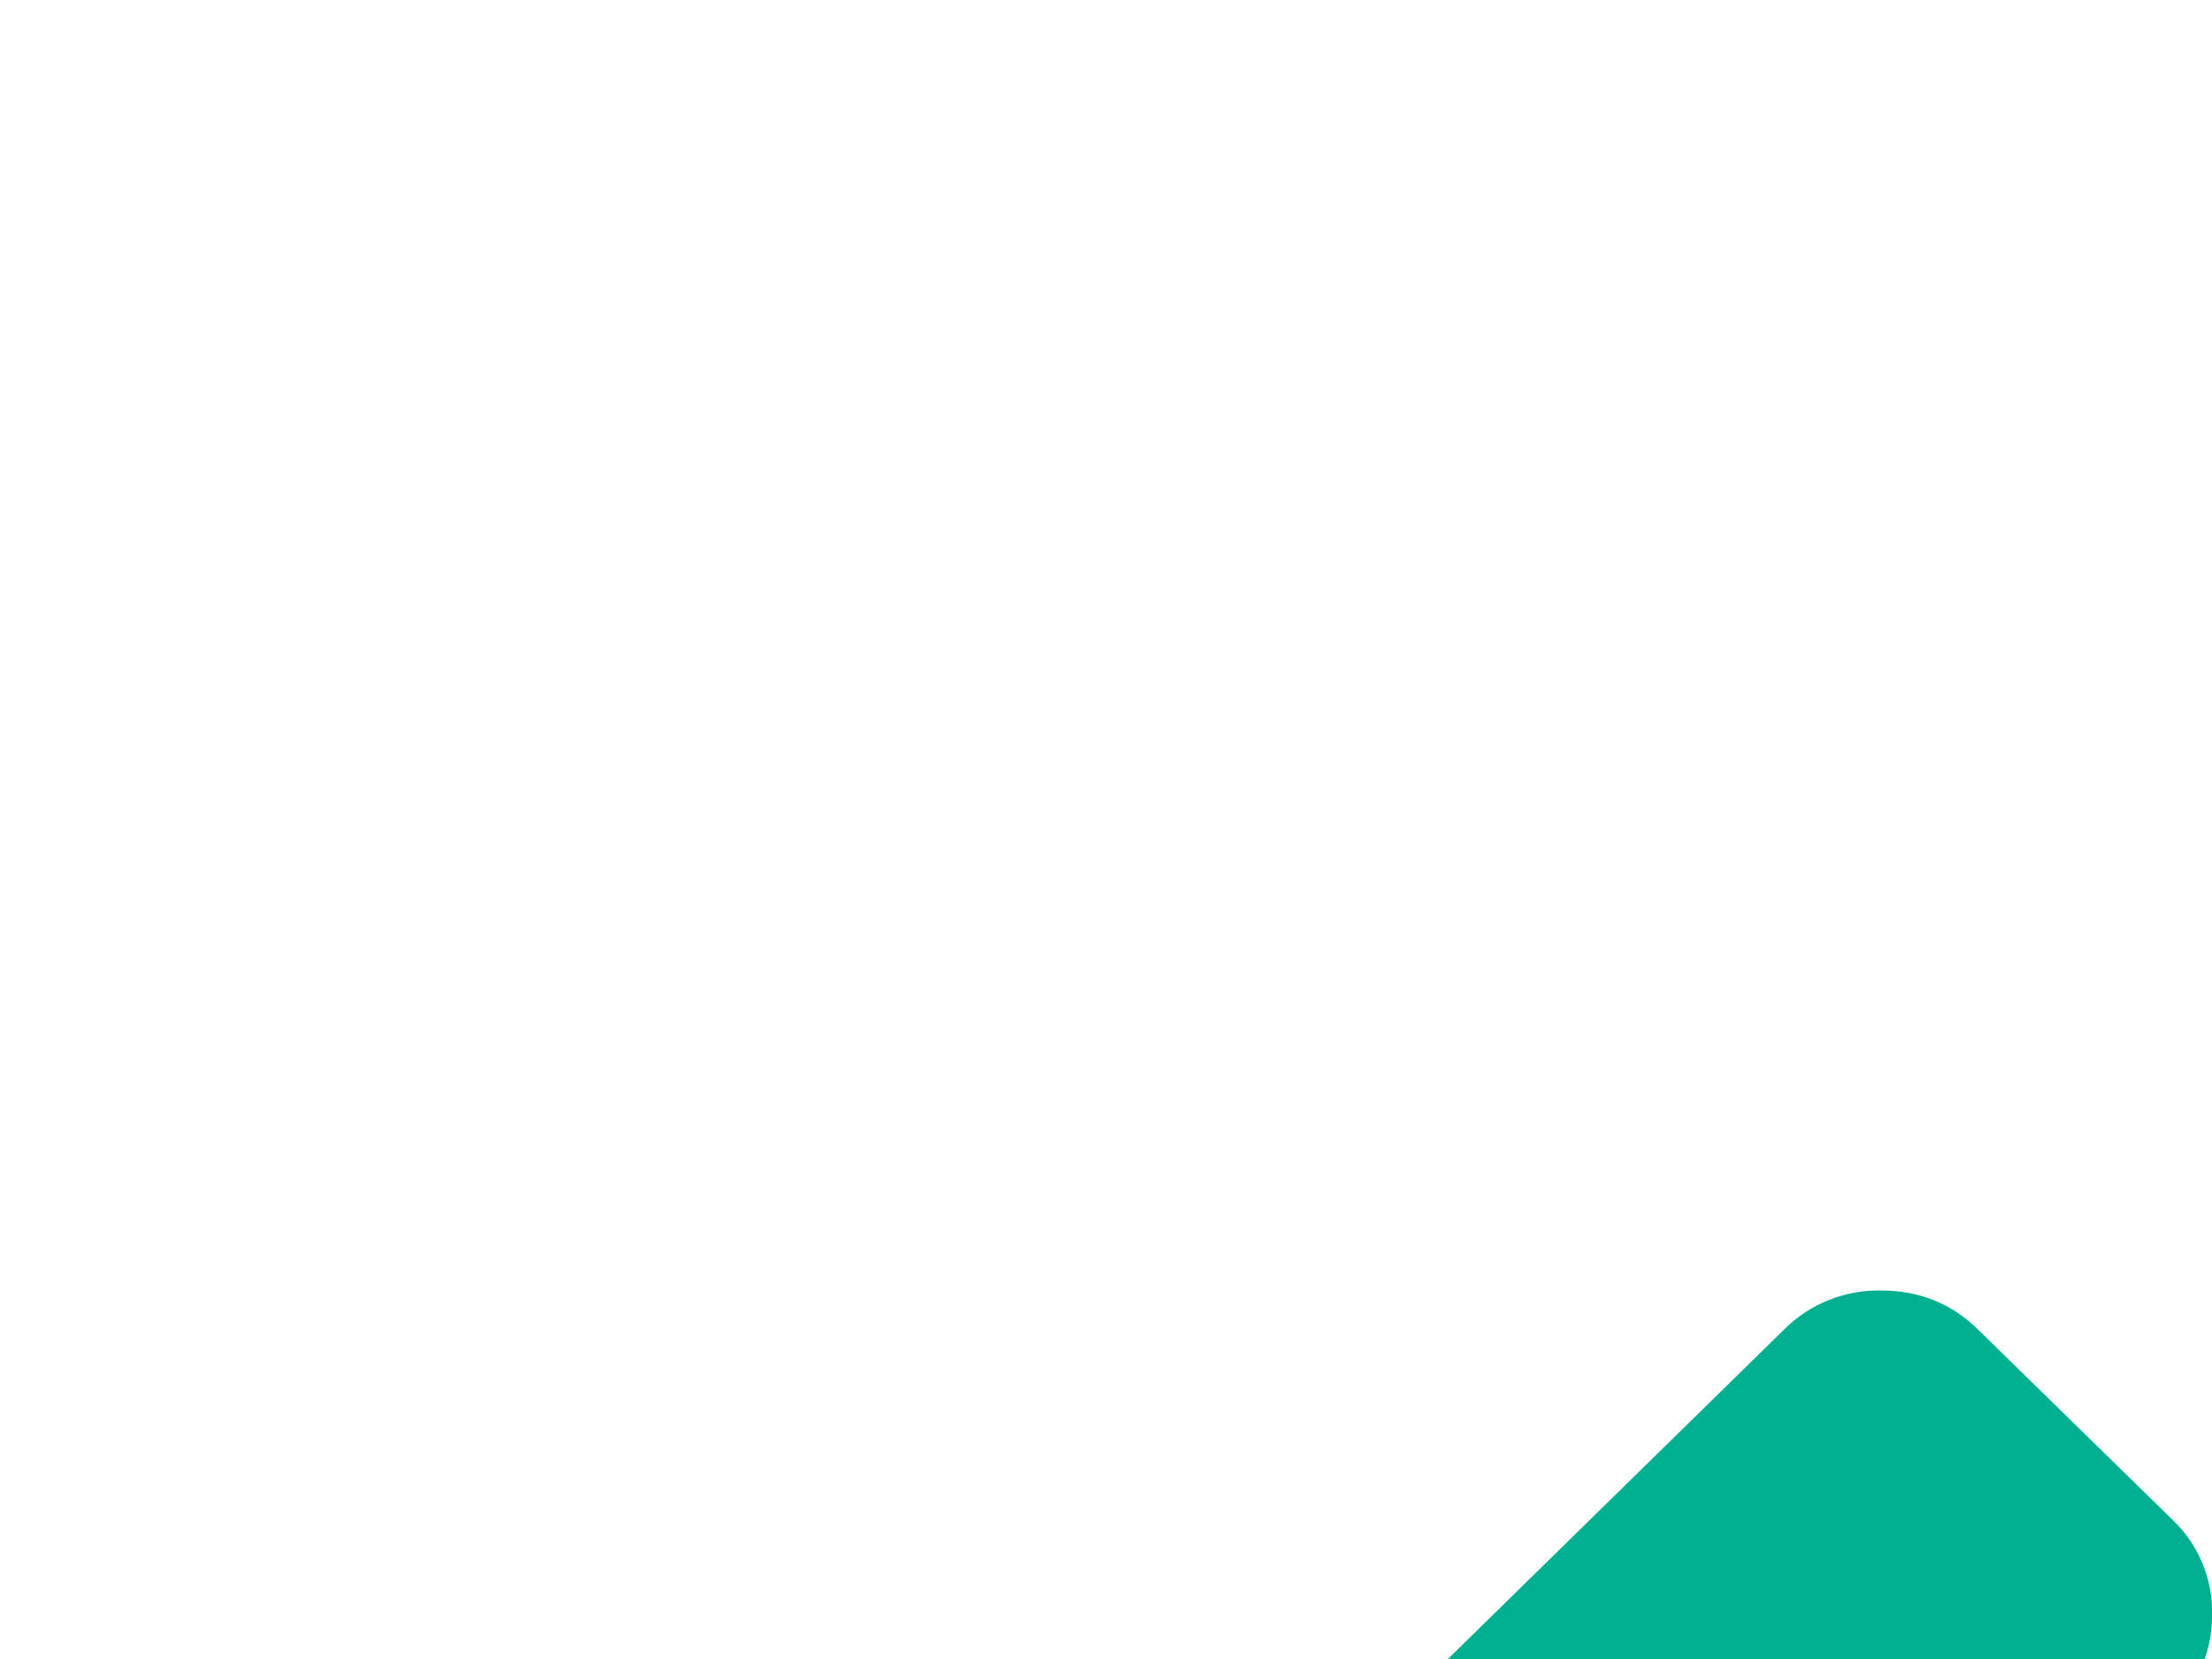
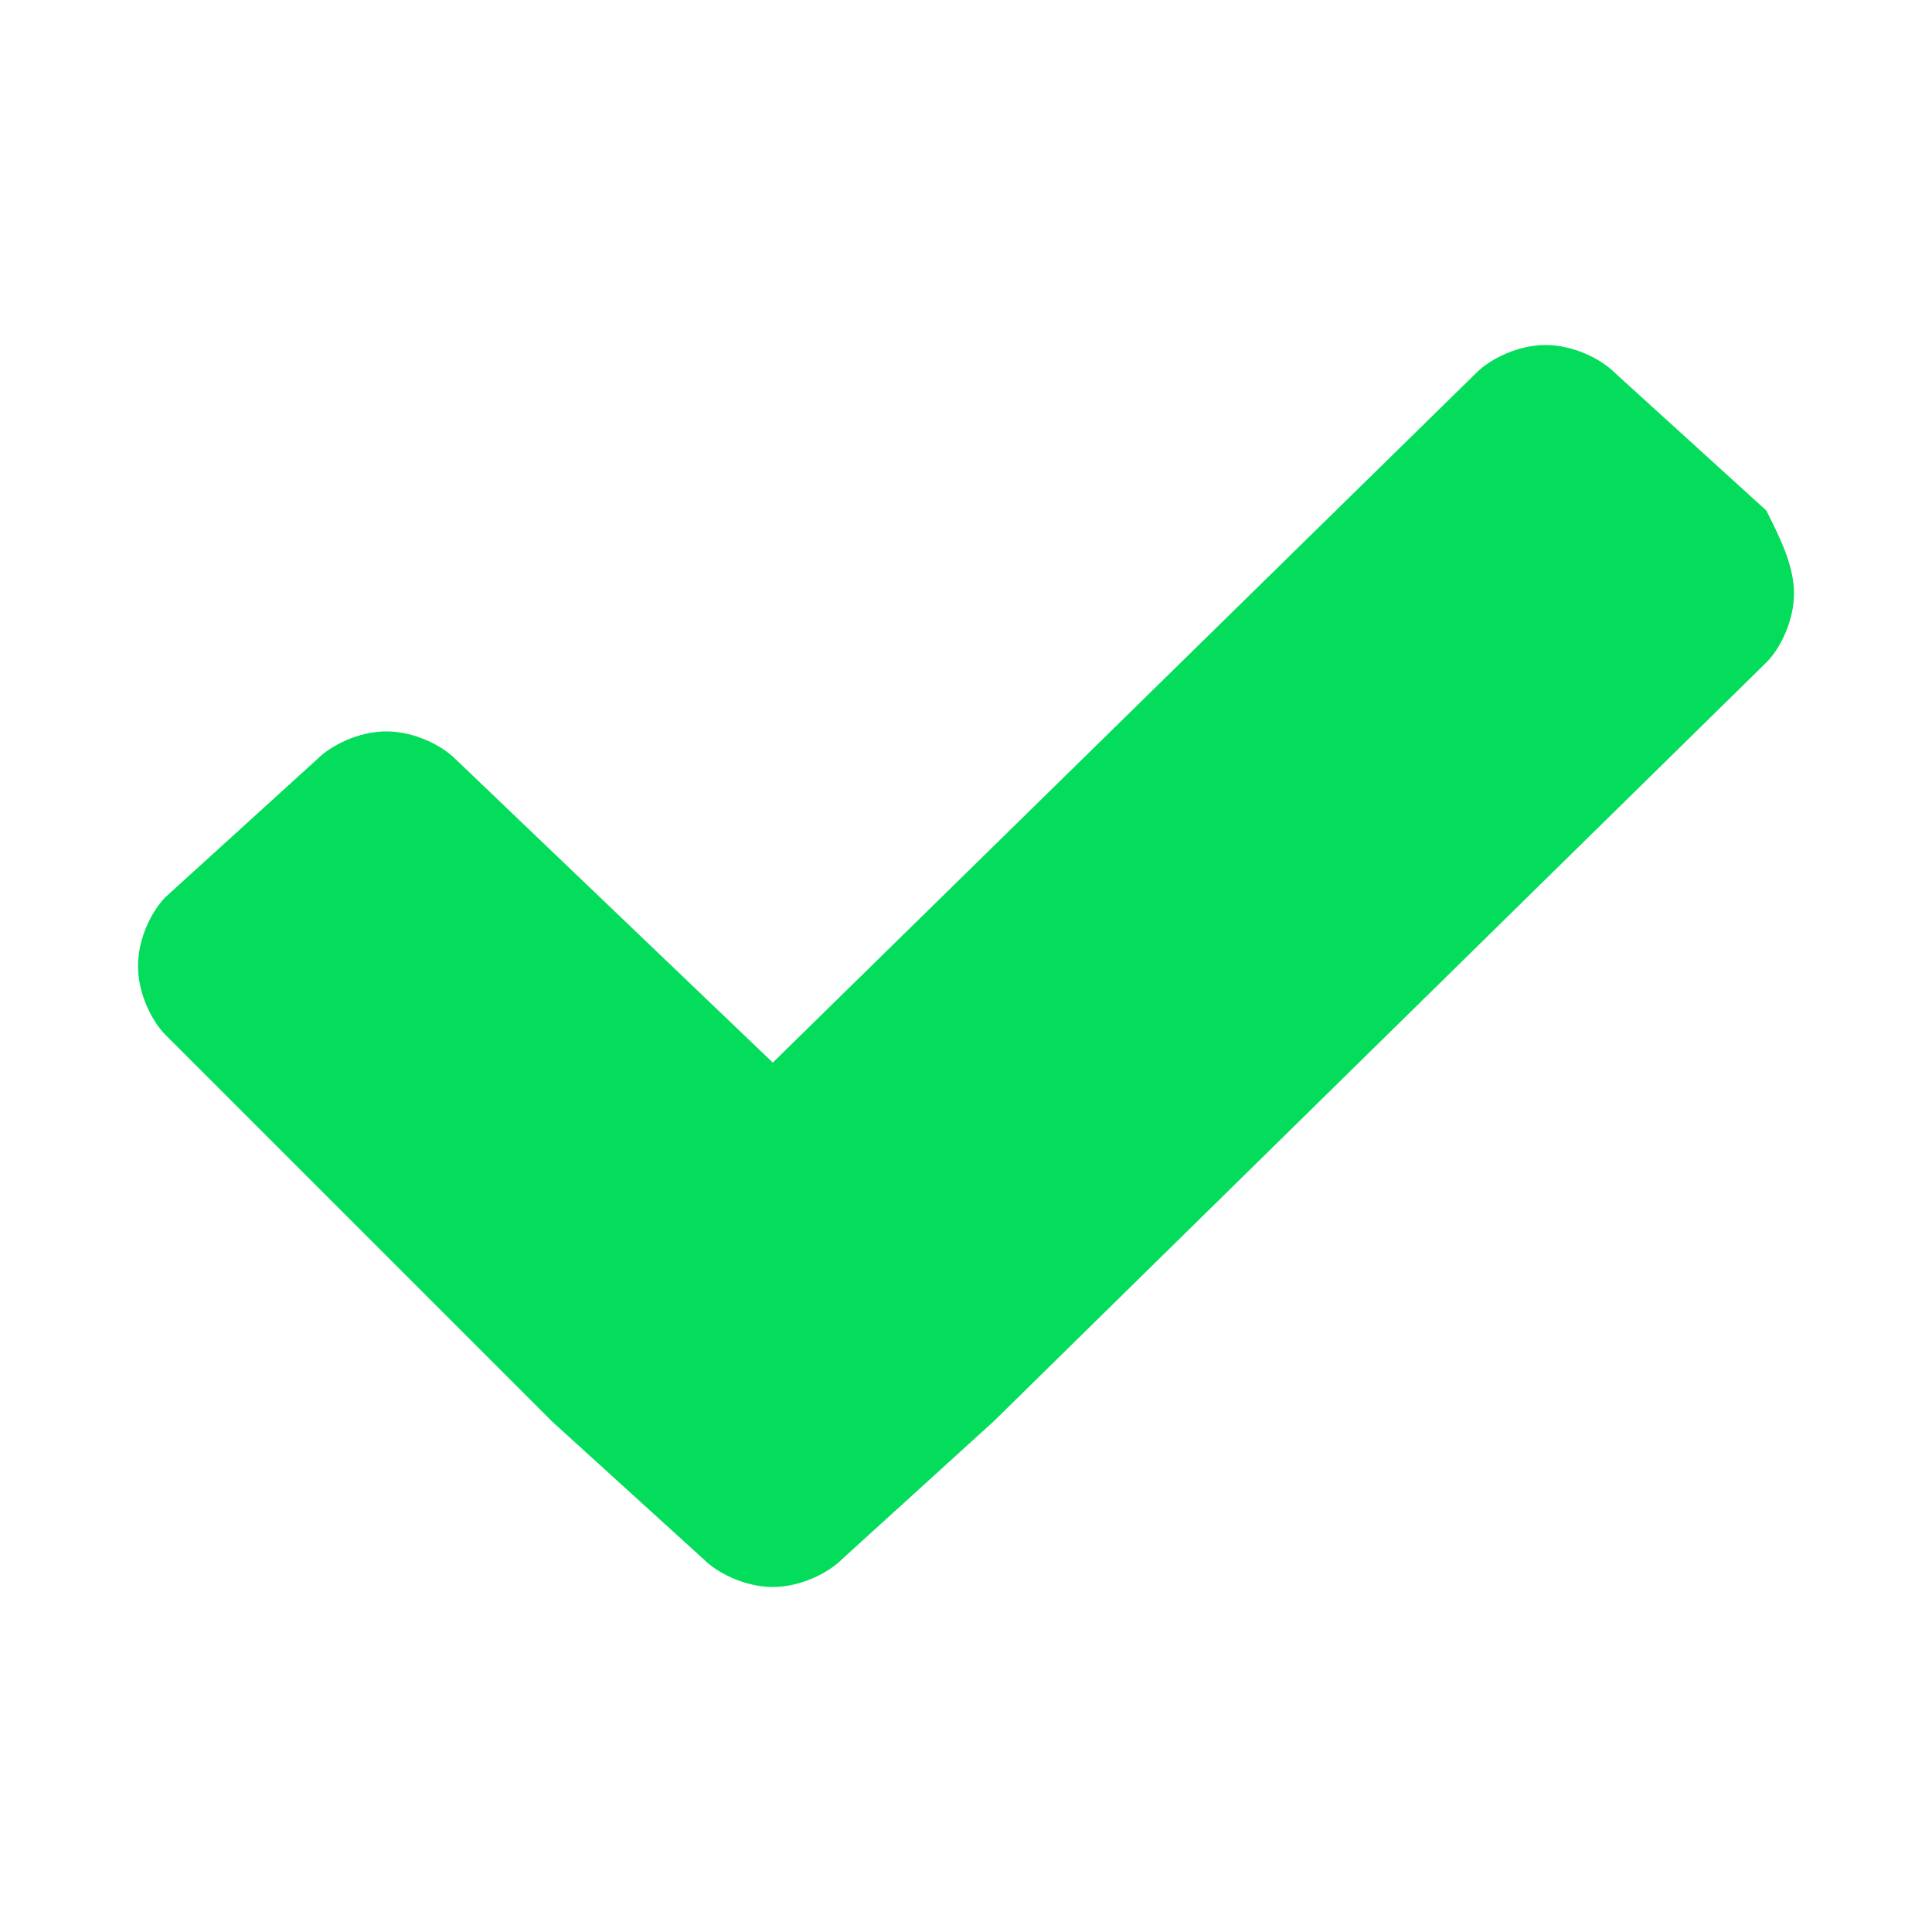
- <svg xmlns="http://www.w3.org/2000/svg">
+ <svg xmlns="http://www.w3.org/2000/svg" version="1.1" id="Layer_1" x="0px" y="0px" viewBox="0 0 14 14" style="enable-background:new 0 0 14 14;" xml:space="preserve">
+   <style type="text/css">
+ 	.st0{fill:#03DD5B;}
+ </style>
  <g>
-     <path fill="#00b090" d="M12 8.758a.694.694 0 0 1-.217.515l-5.605 5.485-1.053 1.03A.725.725 0 0 1 4.6 16a.724.724 0 0 1-.527-.212l-1.053-1.03-2.803-2.743A.694.694 0 0 1 0 11.5c0-.202.072-.374.217-.515l1.053-1.03a.725.725 0 0 1 .526-.213c.207 0 .382.071.527.213L4.6 12.19l5.078-4.977c.14-.14.33-.216.527-.212.206 0 .382.07.526.212l1.053 1.03c.142.134.22.321.217.516Z" />
+     <path class="st0" d="M13,4.3c0,0.2-0.1,0.4-0.2,0.5l-5.6,5.5l-1.1,1c-0.1,0.1-0.3,0.2-0.5,0.2s-0.4-0.1-0.5-0.2l-1.1-1L1.2,7.5   C1.1,7.4,1,7.2,1,7s0.1-0.4,0.2-0.5l1.1-1c0.1-0.1,0.3-0.2,0.5-0.2s0.4,0.1,0.5,0.2l2.3,2.2l5.1-5c0.1-0.1,0.3-0.2,0.5-0.2   s0.4,0.1,0.5,0.2l1.1,1C12.9,3.9,13,4.1,13,4.3L13,4.3z" />
  </g>
</svg>
